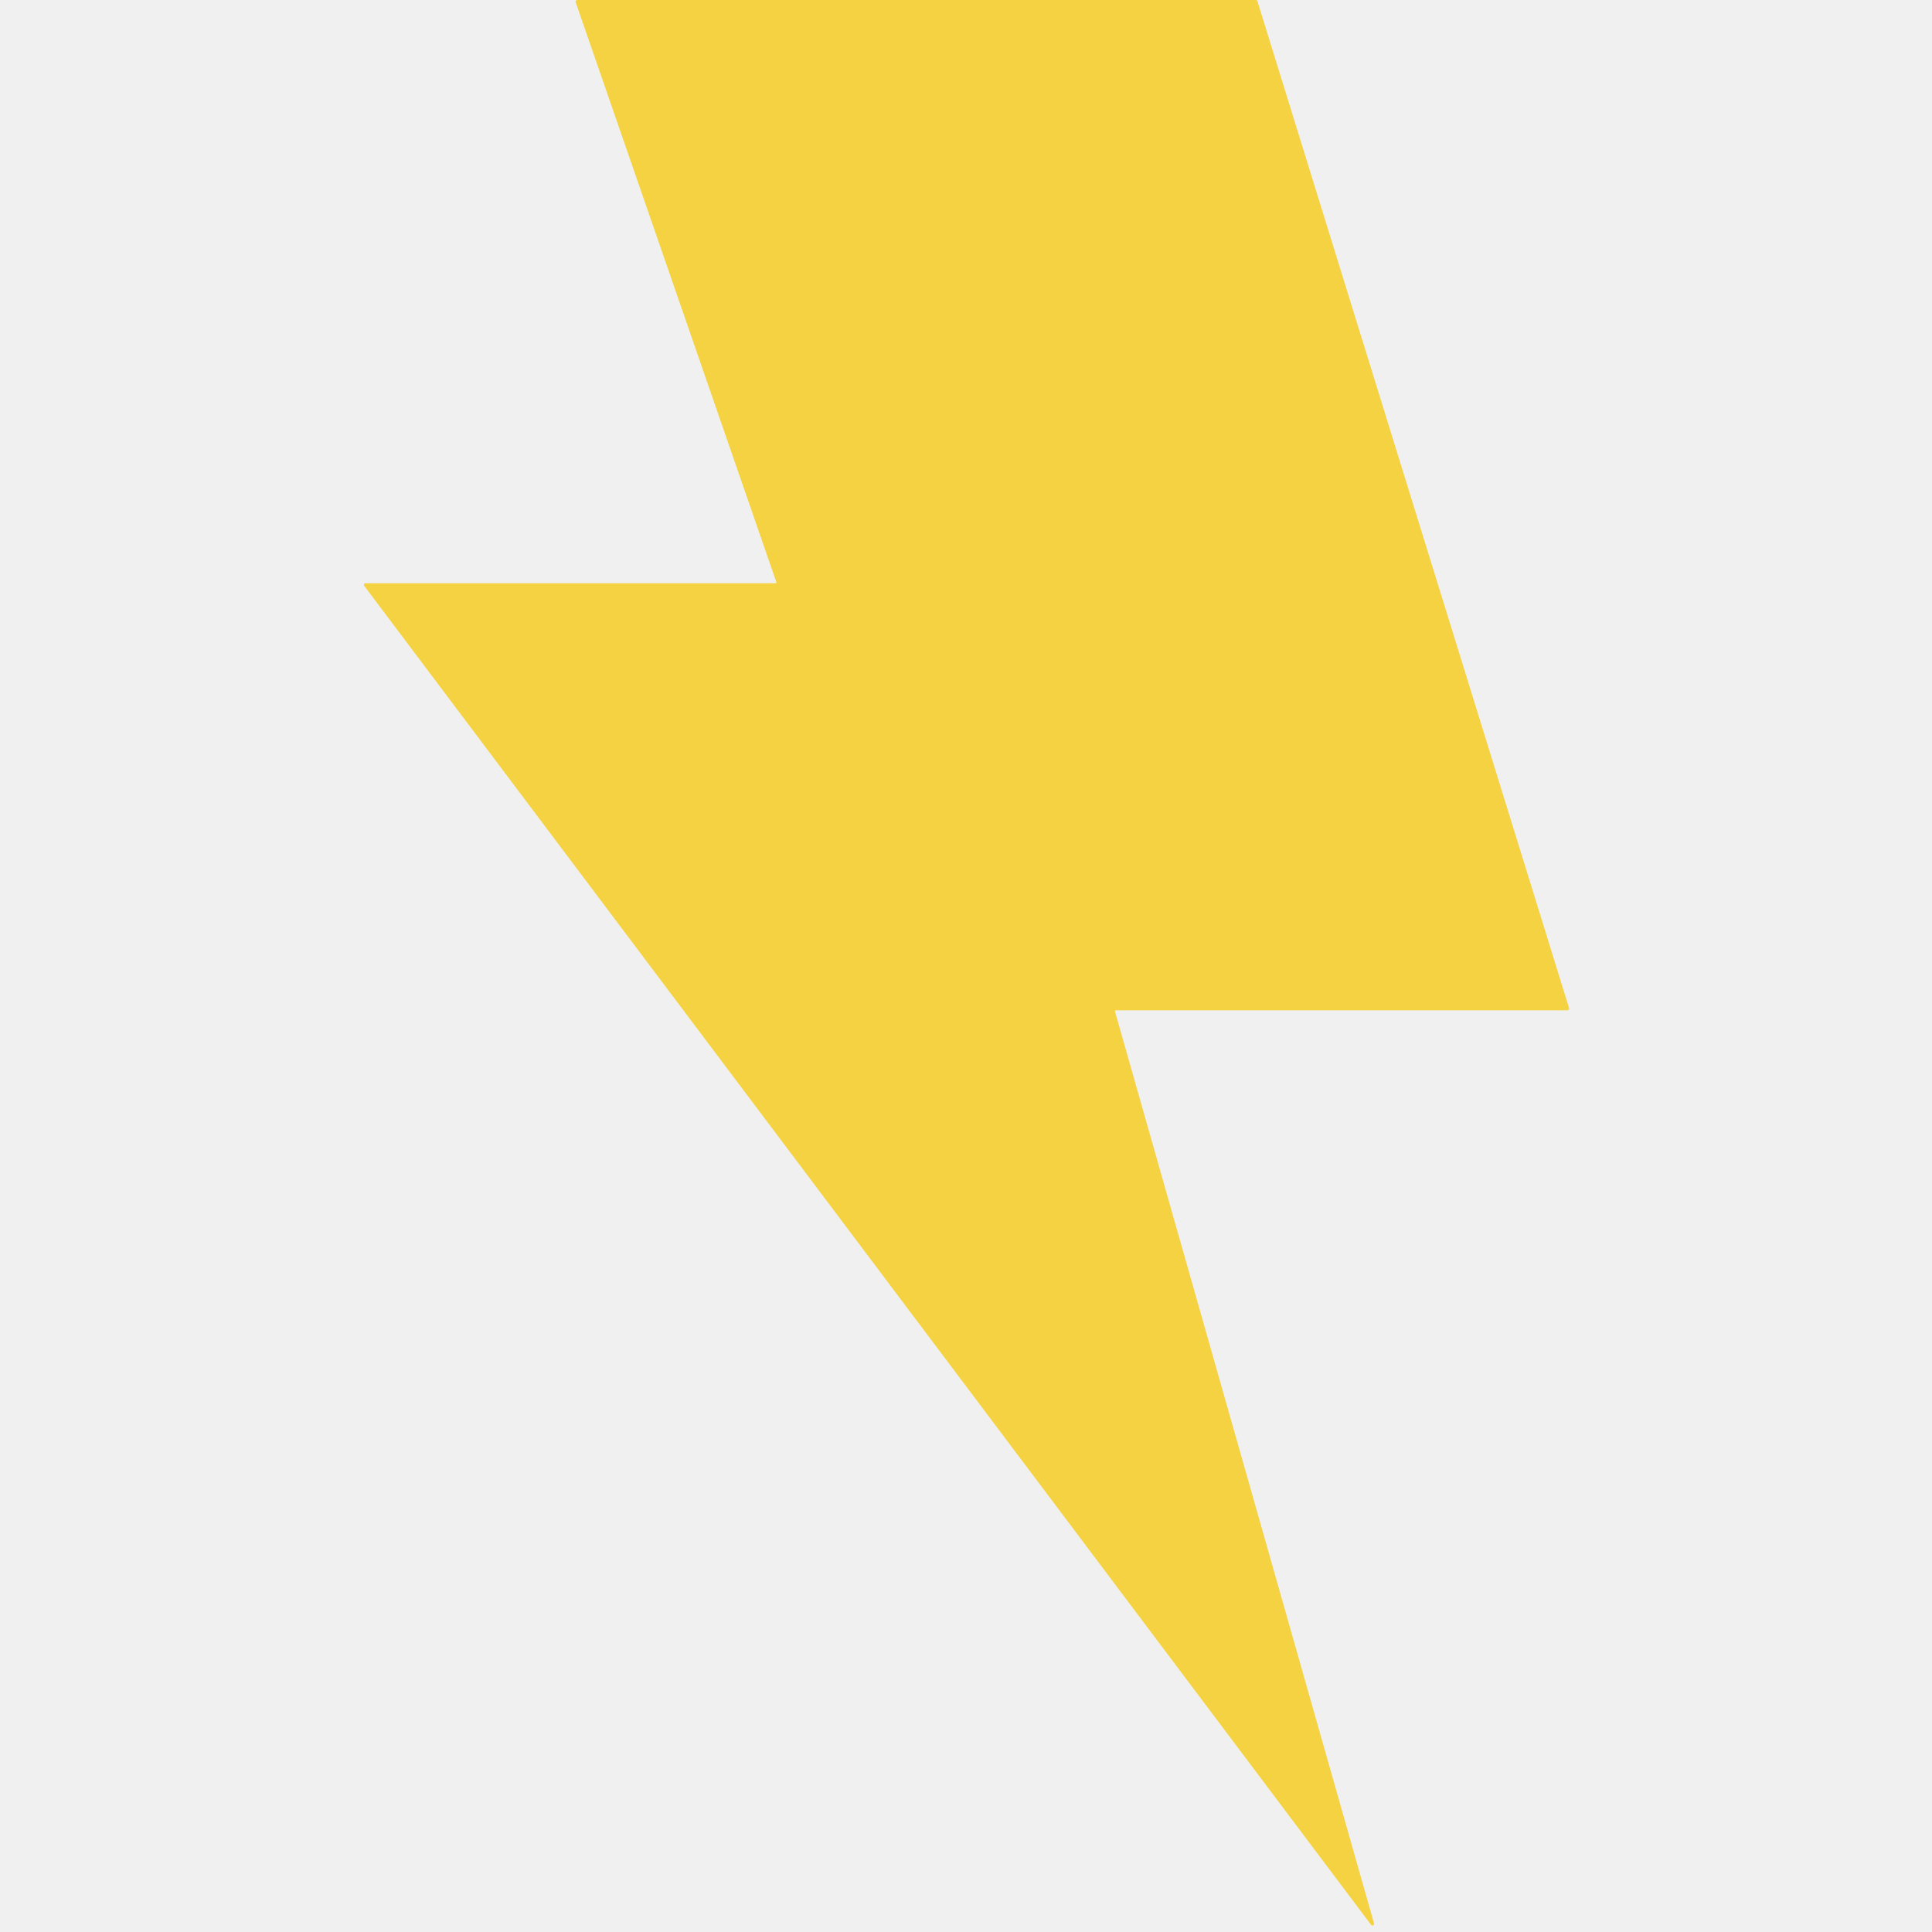
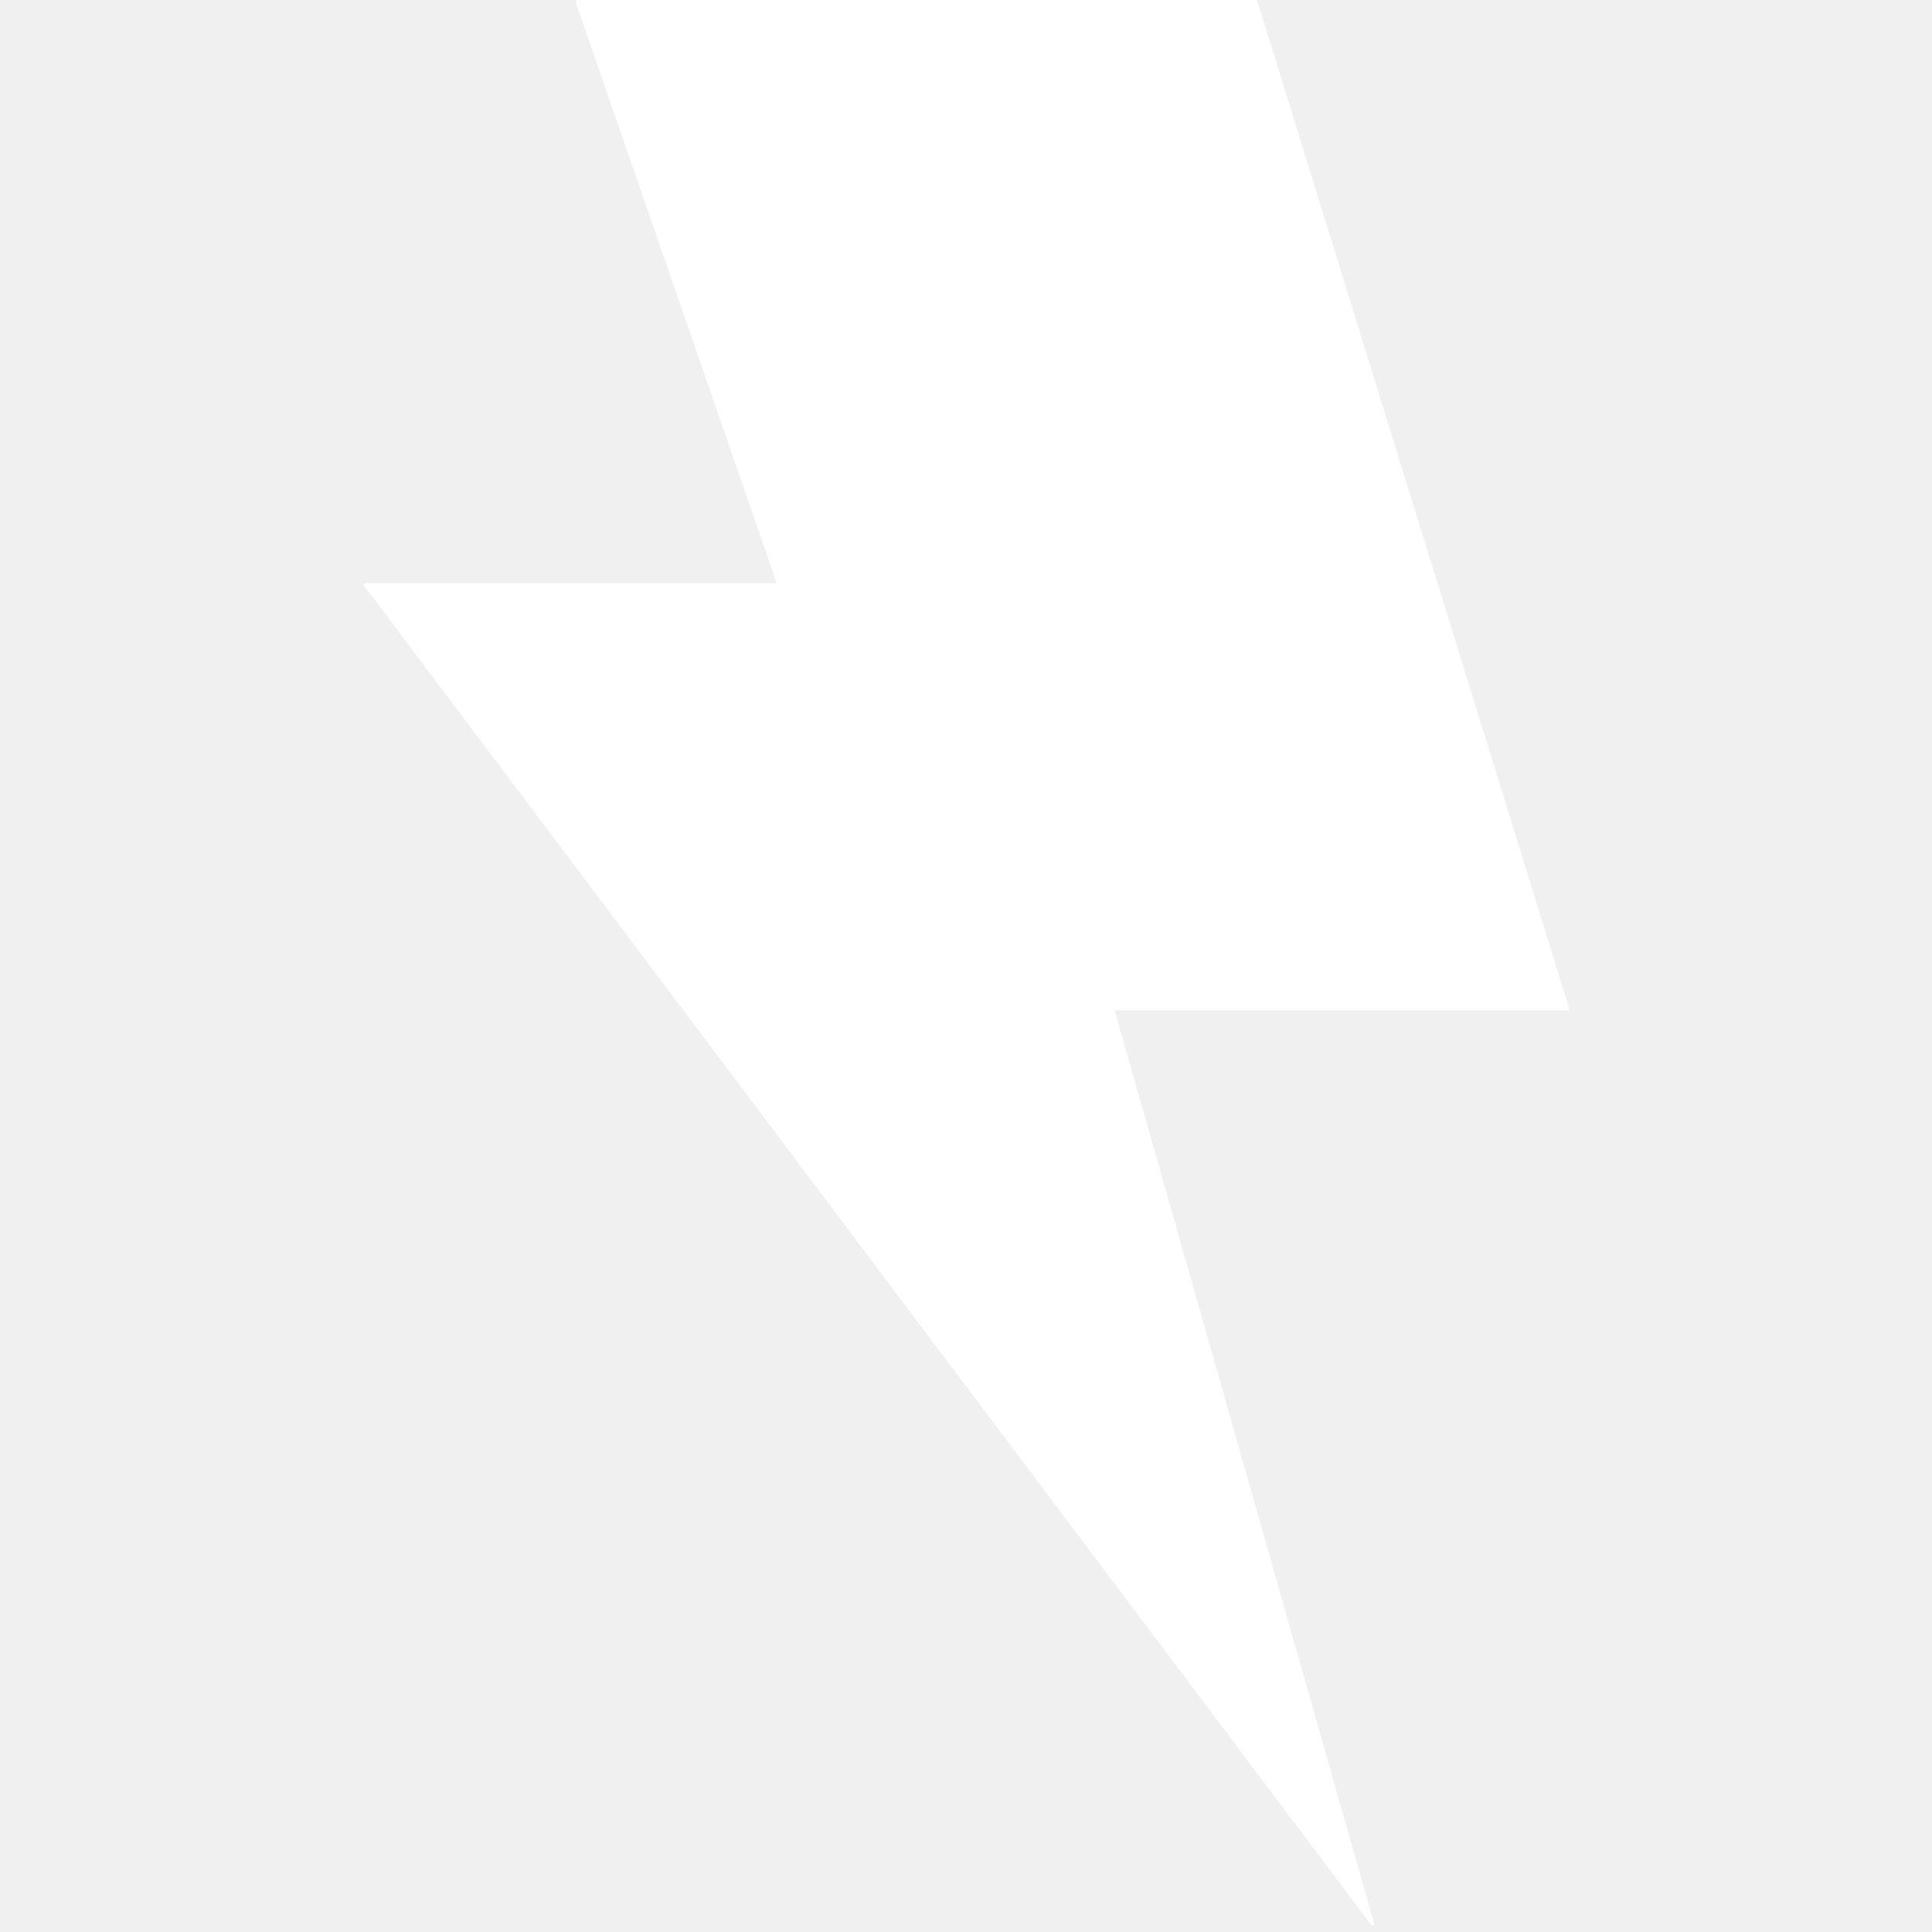
<svg xmlns="http://www.w3.org/2000/svg" width="512" height="512" viewBox="0 0 512 512" fill="none">
-   <path fill-rule="evenodd" clip-rule="evenodd" d="M152.56 0.584C152.461 0.298 152.674 0 152.976 0H332.805C332.998 0 333.169 0.126 333.226 0.31L415.824 267.171C415.911 267.454 415.7 267.741 415.403 267.741H295.684C295.538 267.741 295.433 267.88 295.473 268.021L364.135 509.726C364.269 510.195 363.654 510.501 363.361 510.111L96.529 155.267C96.311 154.977 96.518 154.563 96.881 154.563H205.536C205.687 154.563 205.793 154.414 205.743 154.271L152.56 0.584Z" fill="#f4d242" />
+   <path fill-rule="evenodd" clip-rule="evenodd" d="M152.56 0.584C152.461 0.298 152.674 0 152.976 0H332.805C332.998 0 333.169 0.126 333.226 0.31L415.824 267.171C415.911 267.454 415.7 267.741 415.403 267.741H295.684C295.538 267.741 295.433 267.88 295.473 268.021L364.135 509.726C364.269 510.195 363.654 510.501 363.361 510.111L96.529 155.267C96.311 154.977 96.518 154.563 96.881 154.563H205.536C205.687 154.563 205.793 154.414 205.743 154.271L152.56 0.584Z" fill="#ffffff" />
</svg>
